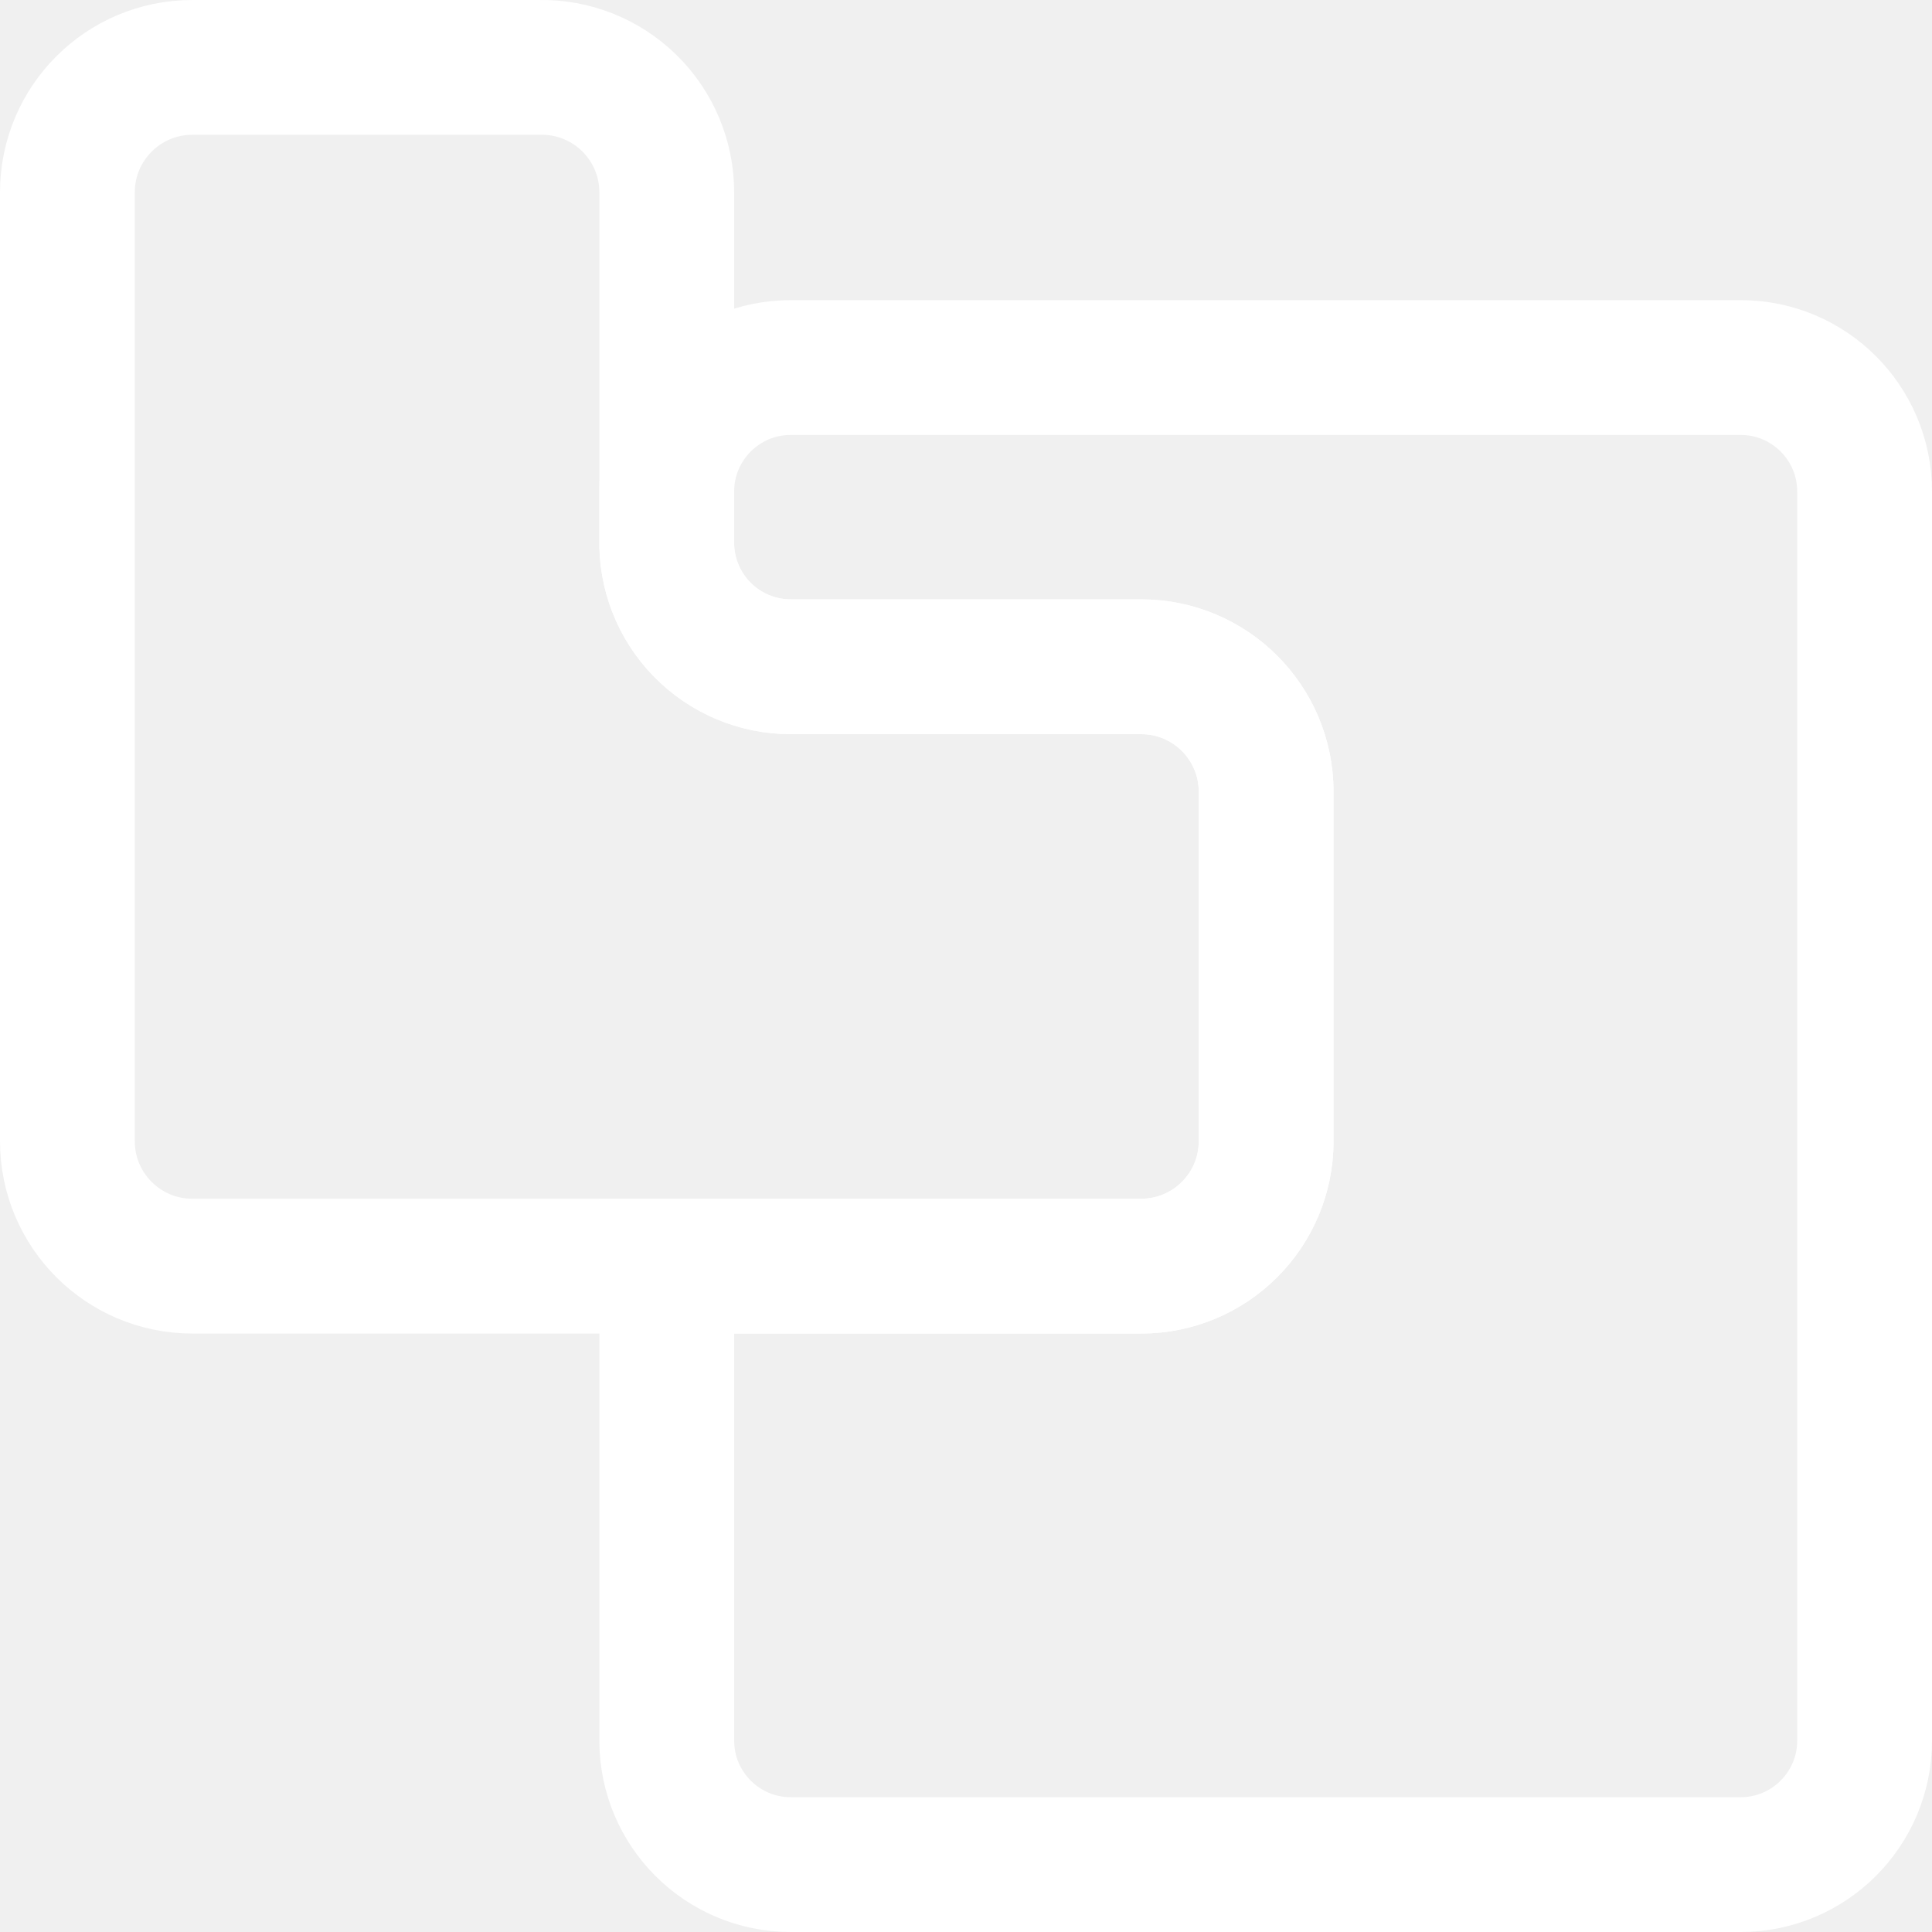
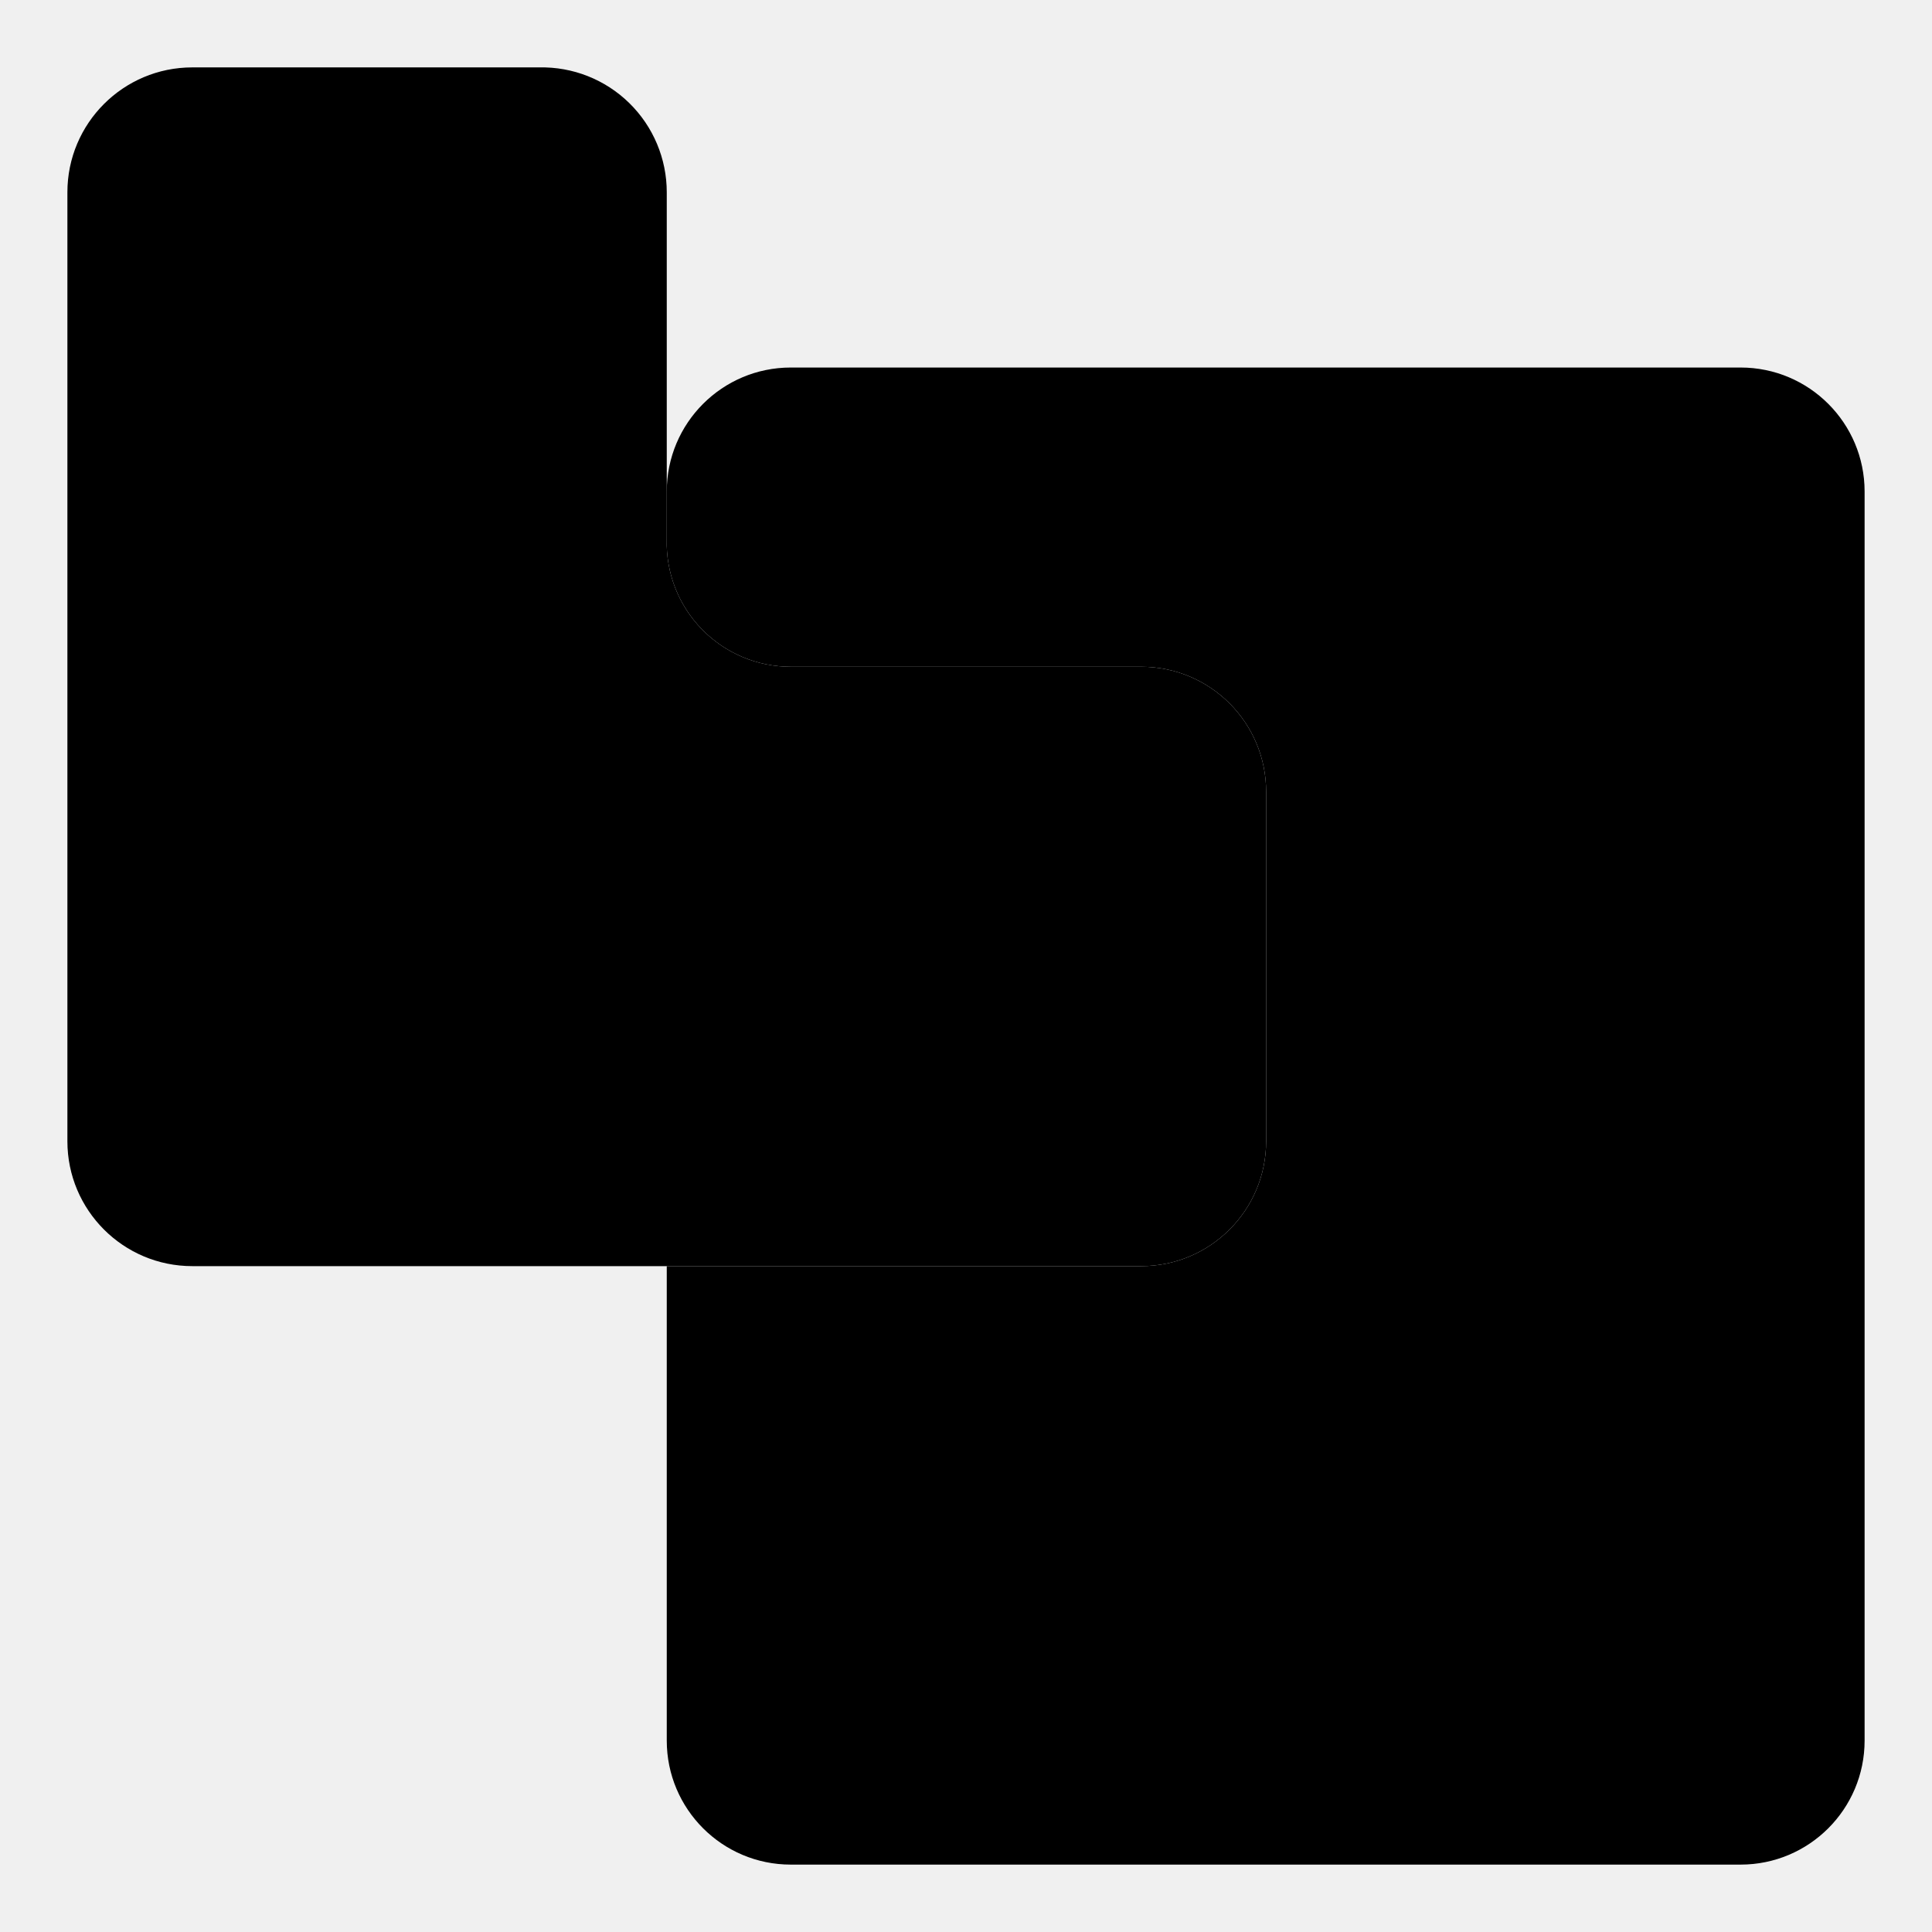
<svg xmlns="http://www.w3.org/2000/svg" viewBox="0 0 21.5 21.5">
-   <defs>
-     <style>.cls-1{fill:none;stroke:#fff;stroke-linecap:round;stroke-miterlimit:10;stroke-width:1.5px;}</style>
-   </defs>
  <g id="ბლოკი">
-     <path class="cls-1" d="M20.75,5.47v13.9a1.38,1.38,0,0,1-1.38,1.38H8.8a1.38,1.38,0,0,1-1.38-1.38V14.09H12.7a1.39,1.39,0,0,0,1.39-1.39V8.81A1.39,1.39,0,0,0,12.7,7.42H8.8A1.38,1.38,0,0,1,7.42,6V5.47A1.38,1.38,0,0,1,8.8,4.09H19.37A1.38,1.38,0,0,1,20.75,5.47Z" />
-     <path class="cls-1" d="M14.09,8.81V12.7a1.39,1.39,0,0,1-1.39,1.39H2.14A1.39,1.39,0,0,1,.75,12.7V2.14A1.39,1.39,0,0,1,2.14.75H6A1.39,1.39,0,0,1,7.42,2.14V6A1.38,1.38,0,0,0,8.8,7.42h3.9A1.39,1.39,0,0,1,14.09,8.81Z" />
+     <path d="M20.75,5.47v13.9a1.38,1.38,0,0,1-1.38,1.38H8.8a1.38,1.38,0,0,1-1.38-1.38V14.09H12.7a1.39,1.39,0,0,0,1.39-1.39V8.81A1.39,1.39,0,0,0,12.7,7.42H8.8A1.38,1.38,0,0,1,7.42,6V5.47A1.38,1.38,0,0,1,8.8,4.09H19.37A1.38,1.38,0,0,1,20.75,5.47Z" />
+     <path d="M14.09,8.81V12.7a1.39,1.39,0,0,1-1.39,1.39H2.14A1.39,1.39,0,0,1,.75,12.7V2.14A1.39,1.39,0,0,1,2.14.75H6A1.39,1.39,0,0,1,7.42,2.14V6A1.38,1.38,0,0,0,8.8,7.42h3.9A1.39,1.39,0,0,1,14.09,8.81Z" />
  </g>
</svg>
